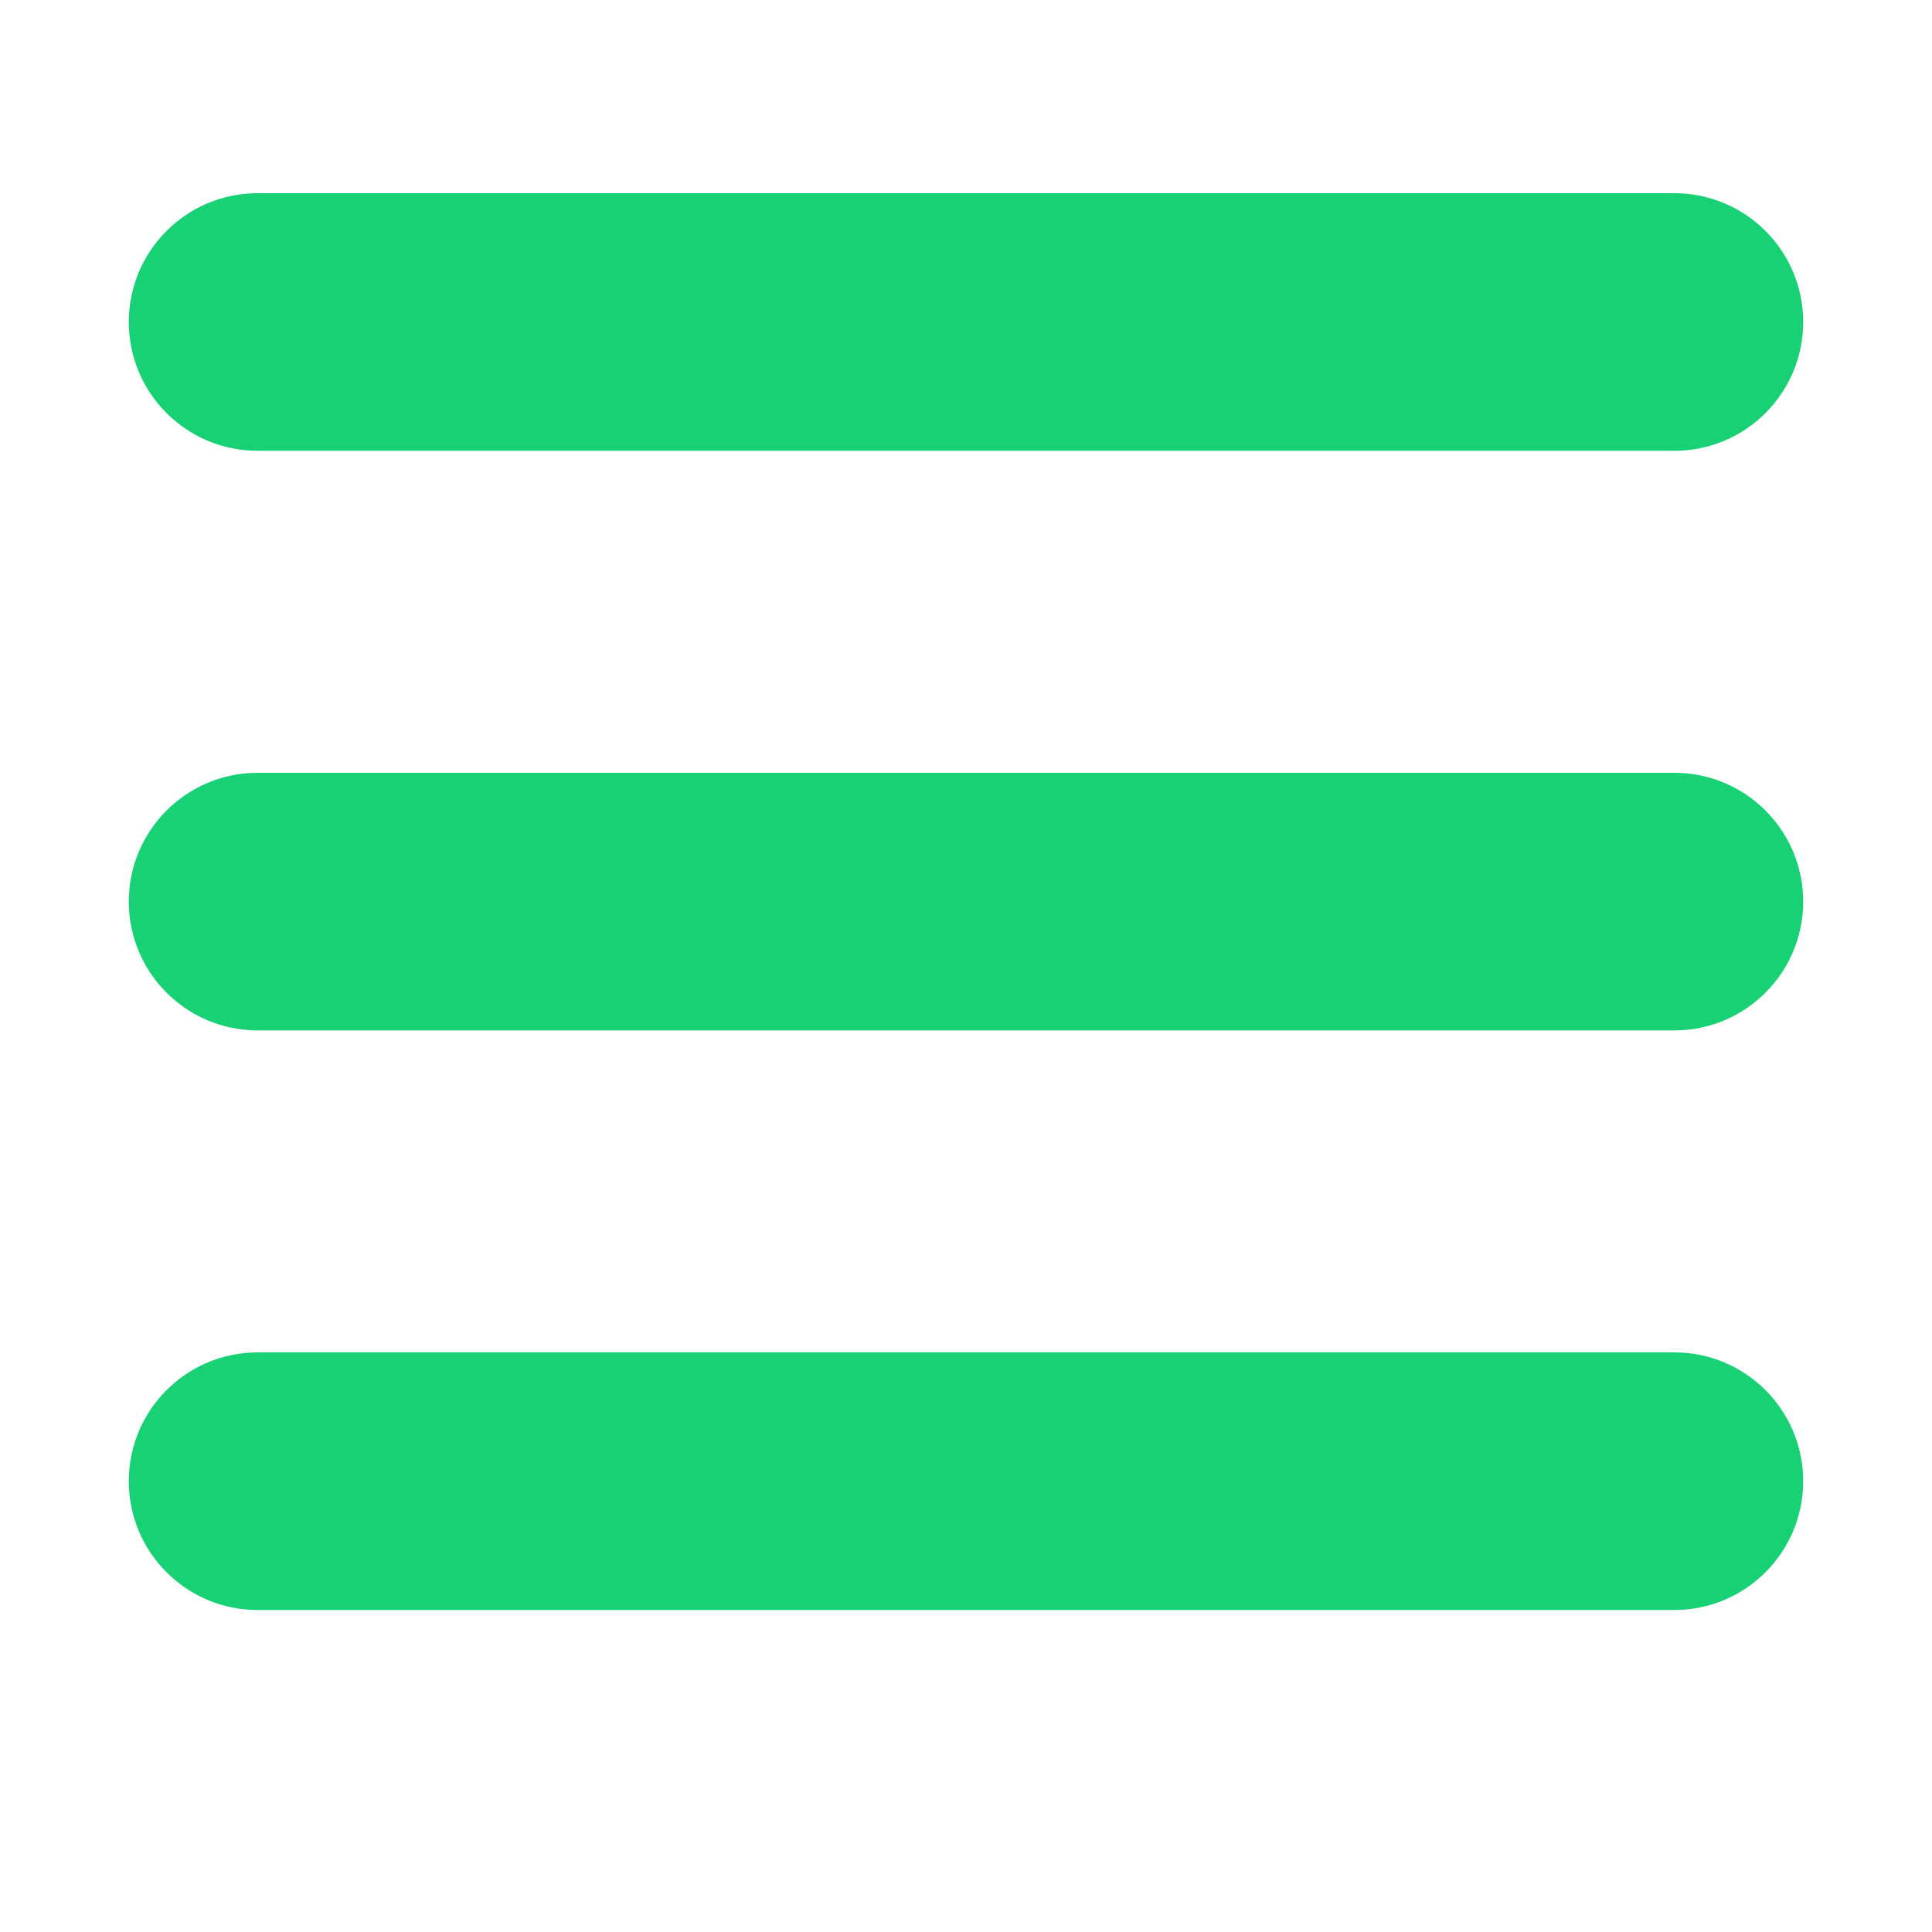
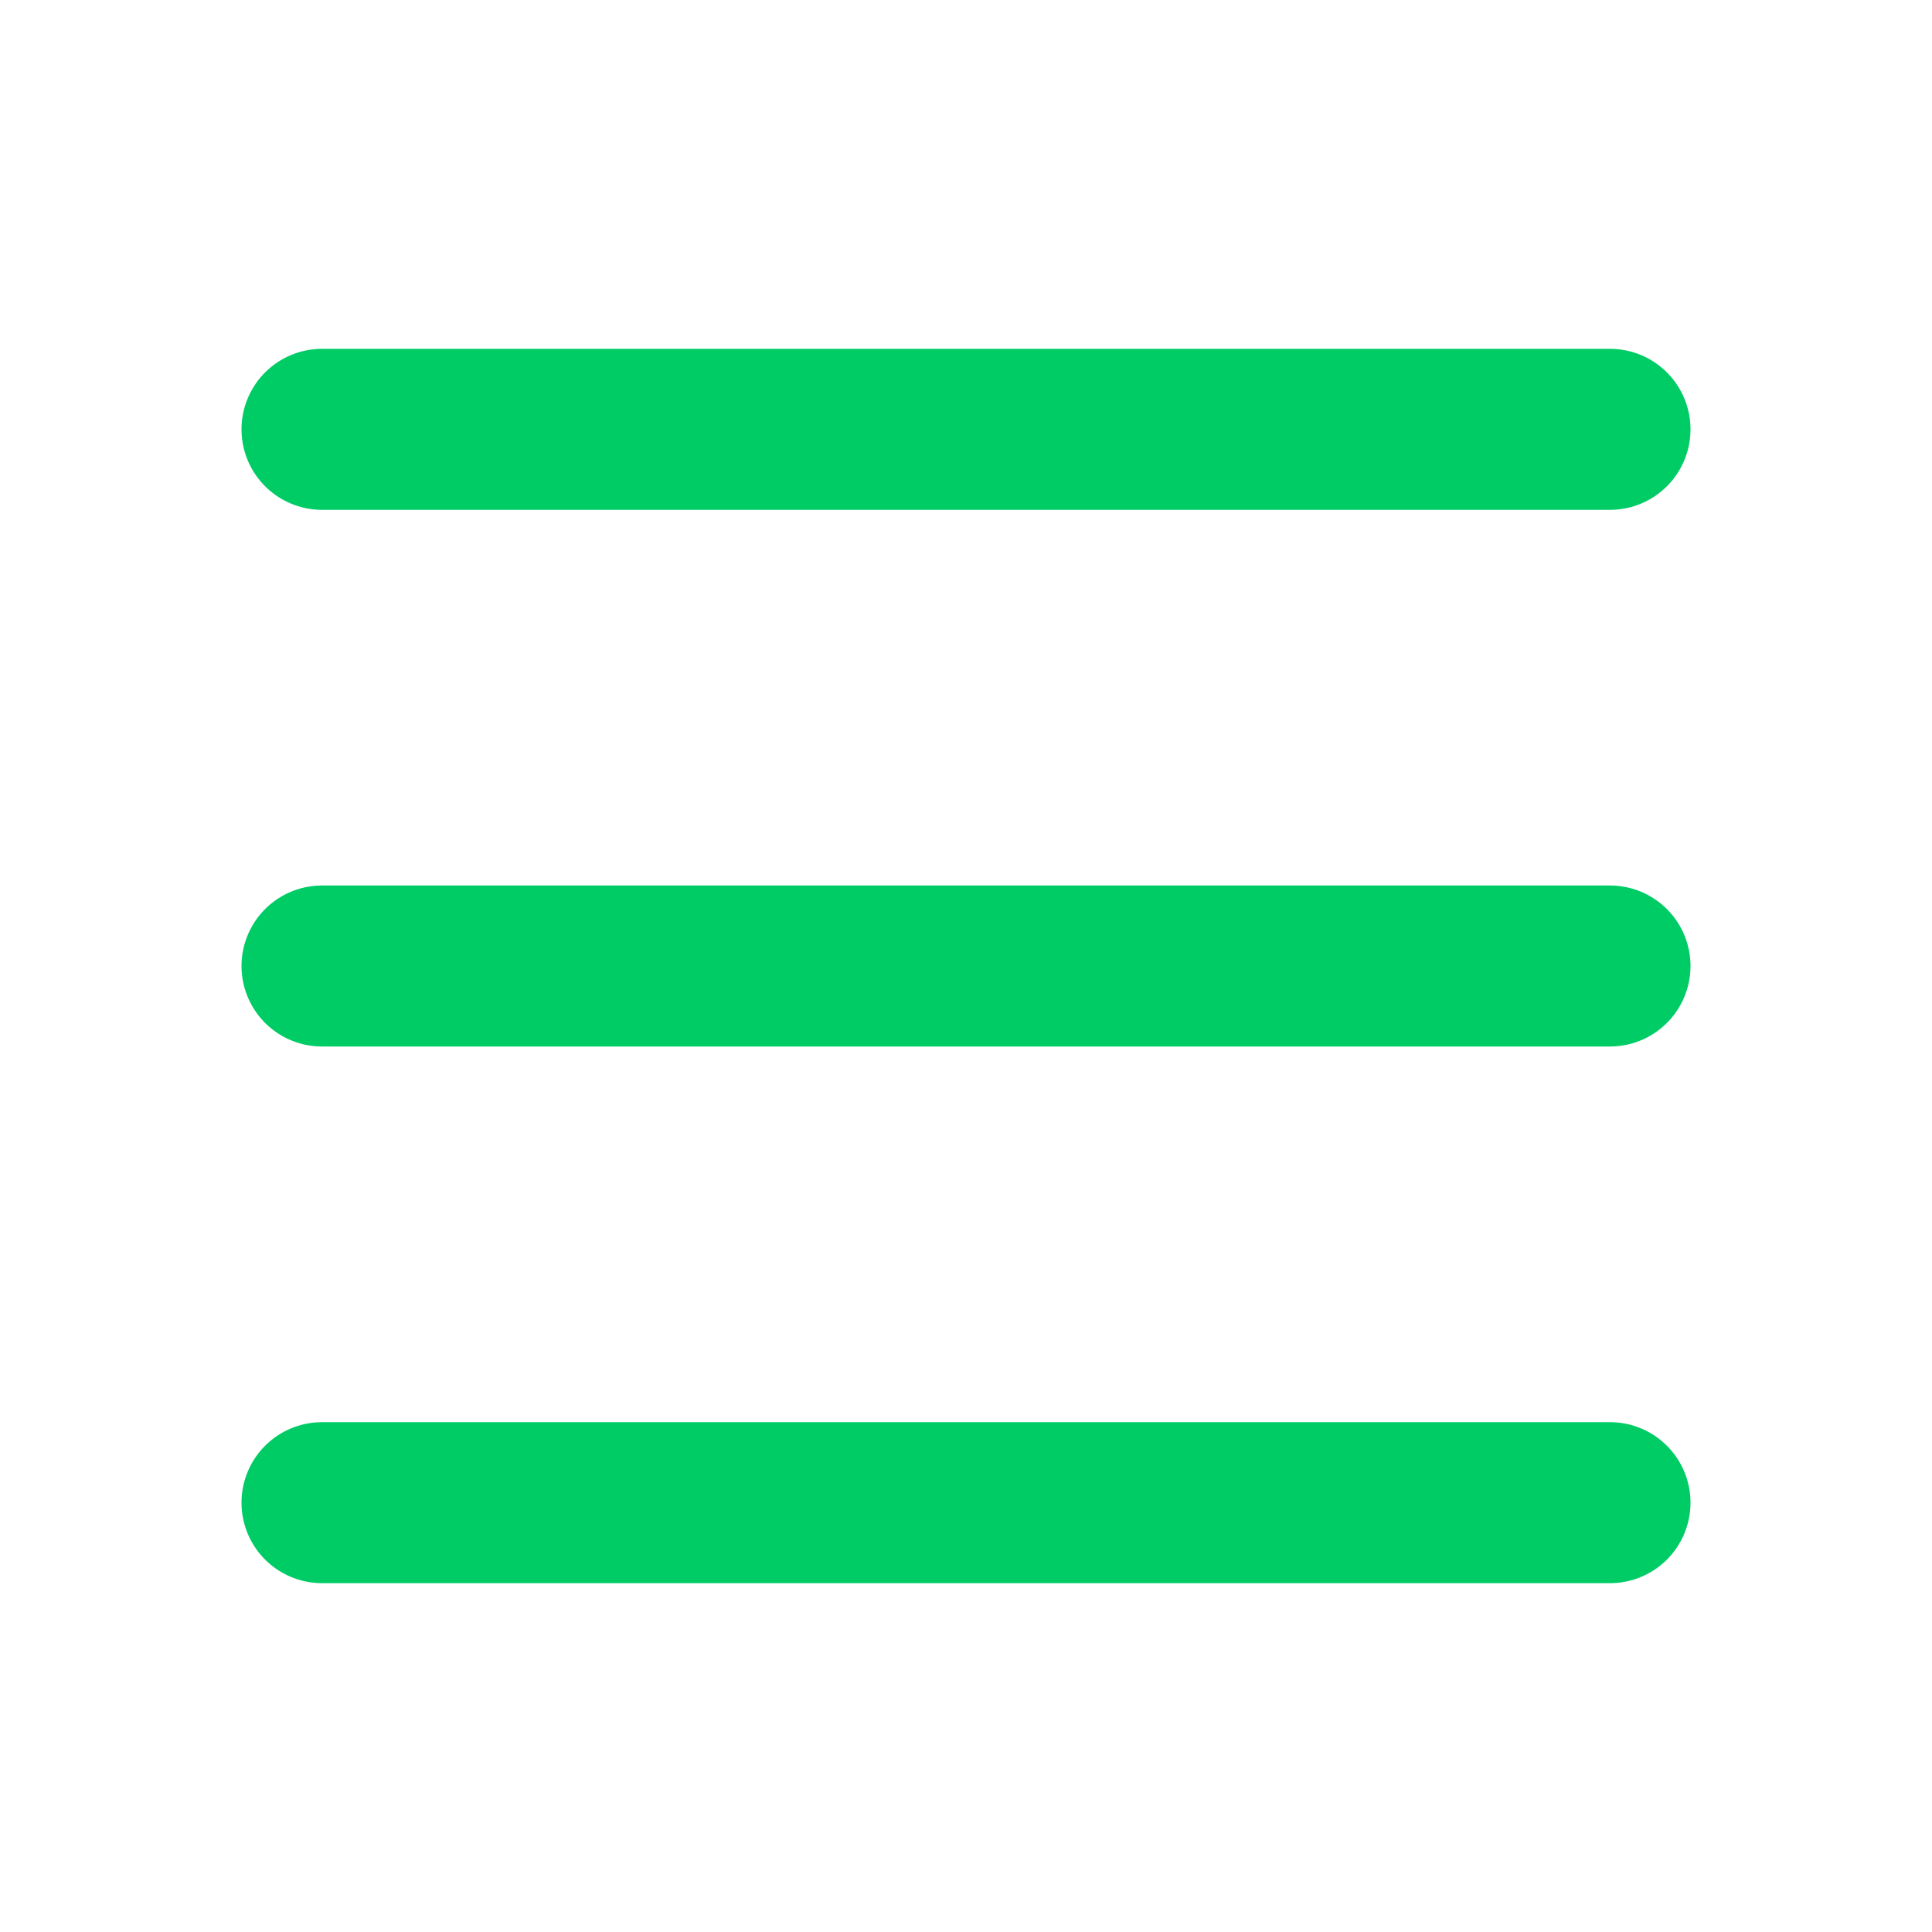
- <svg xmlns="http://www.w3.org/2000/svg" width="30" height="30">
-   <rect x="2" y="3" rx="2" ry="2" width="26" height="4" style="fill:#00CC66; opacity:0.9" />
-   <rect x="2" y="12" rx="2" ry="2" width="26" height="4" style="fill:#00CC66; opacity:0.9" />
-   <rect x="2" y="21" rx="2" ry="2" width="26" height="4" style="fill:#00CC66; opacity:0.9" />
+ <svg xmlns="http://www.w3.org/2000/svg" role="img" width="40px" height="40px" viewBox="3 3 18 18" aria-labelledby="hamburgerIconTitle" stroke="#00CC66" stroke-width="1.5" stroke-linecap="round" stroke-linejoin="round" fill="none" color="#2329D6">
+   <path d="M6 7L18 7M6 12L18 12M6 17L18 17" />
</svg>
